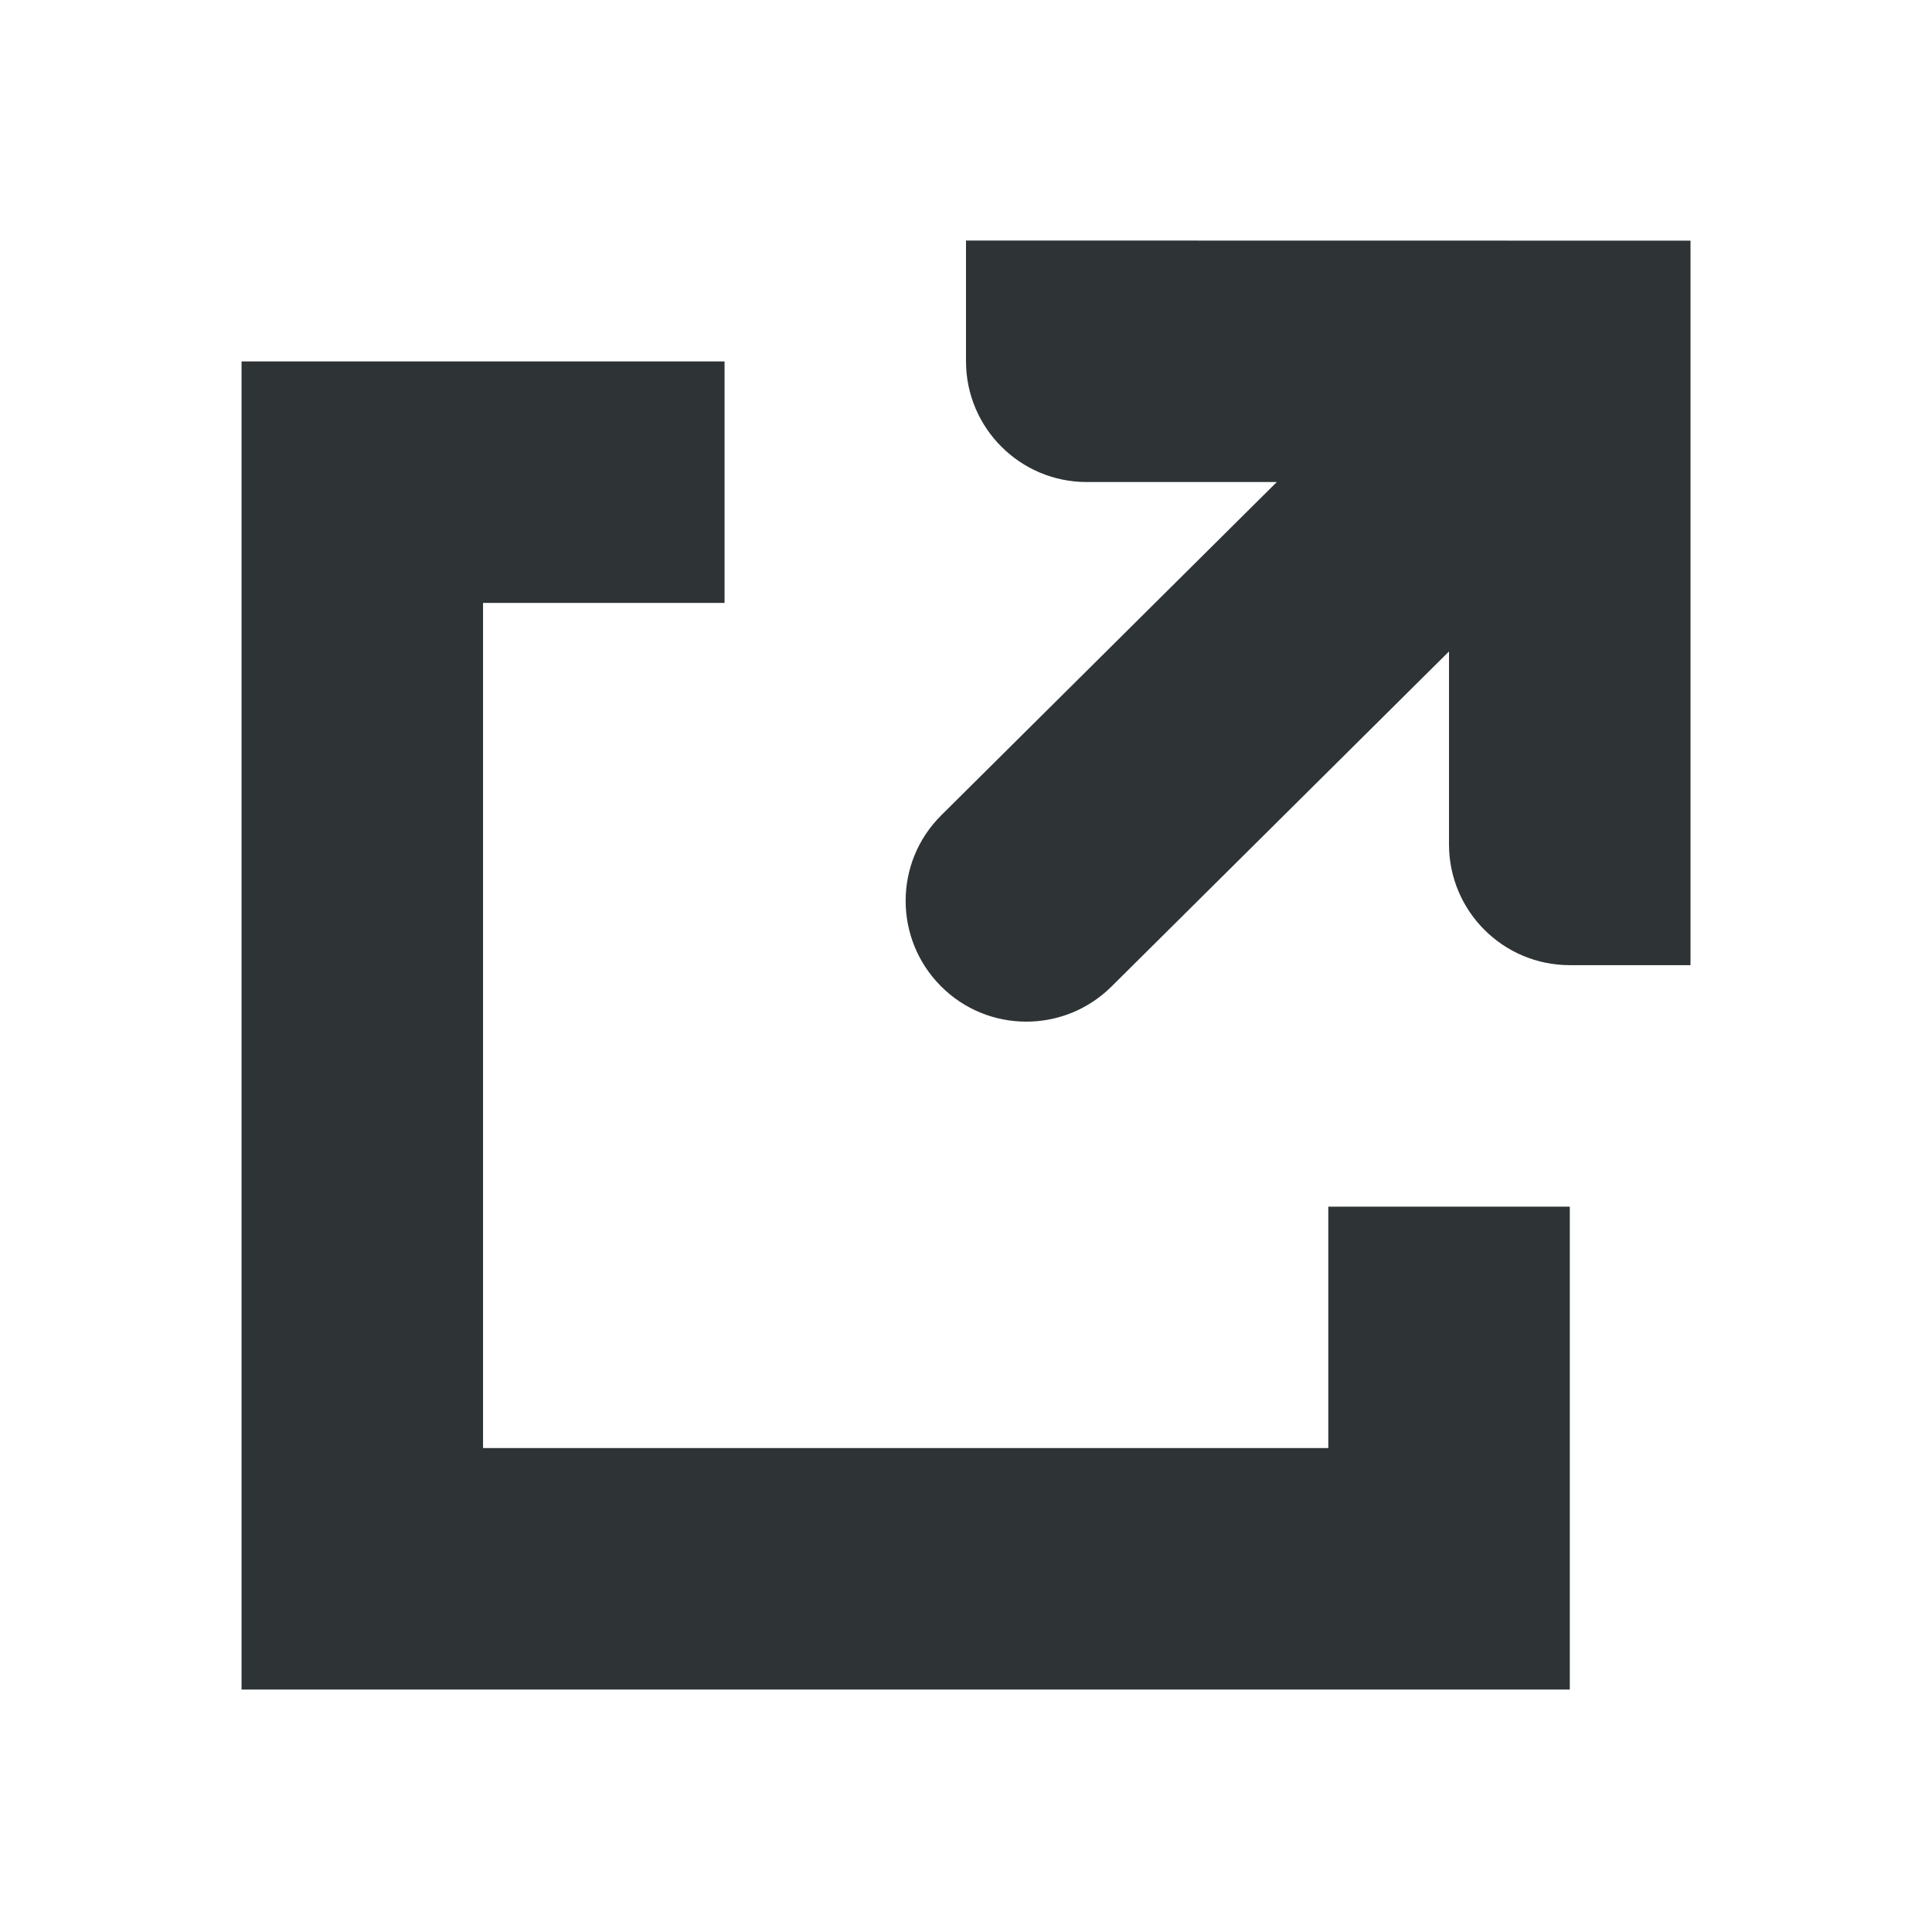
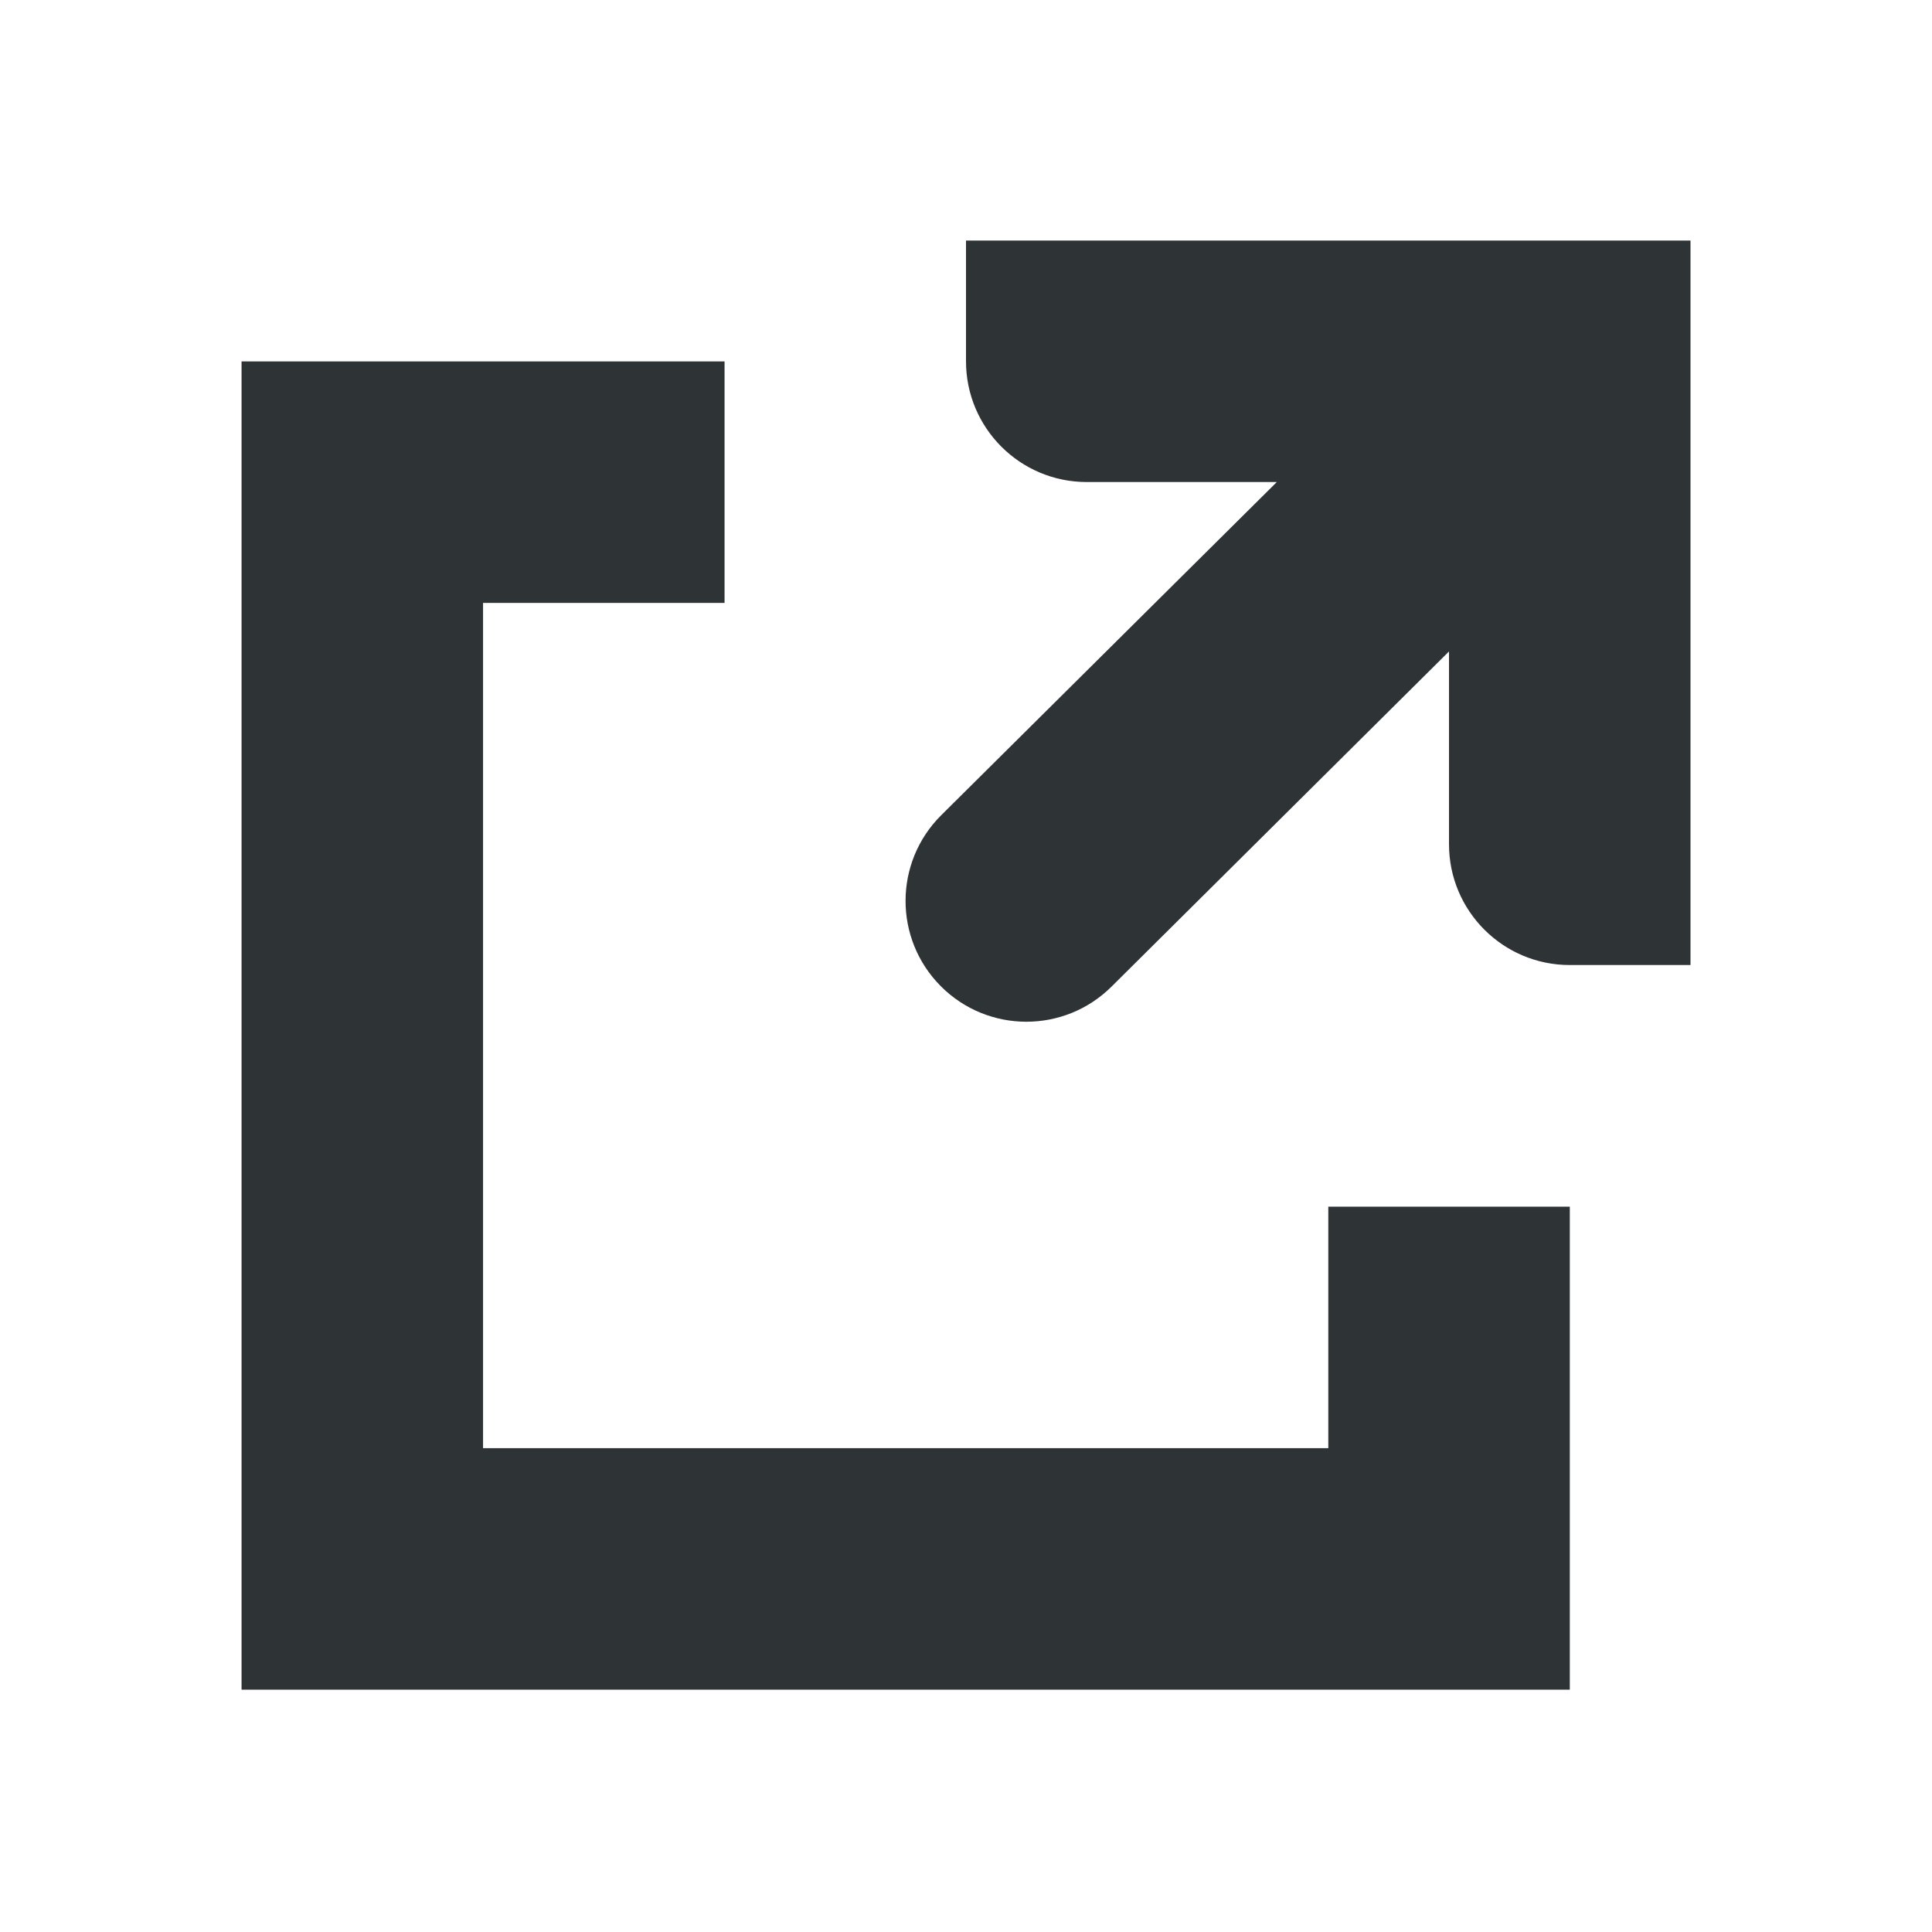
- <svg xmlns="http://www.w3.org/2000/svg" width="16px" height="16px" viewBox="0 0 16 16" version="1.1" id="svg13">
-   <defs id="defs17" />
-   <g id="g11496-6" style="fill:#2e3436;fill-opacity:1" transform="translate(-8981.103,-2151.255)">
-     <path id="path11492-4" d="m 8983.103,2154.248 v 10.999 h 11 v -3.999 h -2 v 1.999 h -7 v -6.999 h 2 v -2 z" style="color:#000000;font-style:normal;font-variant:normal;font-weight:normal;font-stretch:normal;font-size:medium;line-height:normal;font-family:sans-serif;font-variant-ligatures:normal;font-variant-position:normal;font-variant-caps:normal;font-variant-numeric:normal;font-variant-alternates:normal;font-variant-east-asian:normal;font-feature-settings:normal;font-variation-settings:normal;text-indent:0;text-align:start;text-decoration:none;text-decoration-line:none;text-decoration-style:solid;text-decoration-color:#000000;letter-spacing:normal;word-spacing:normal;text-transform:none;writing-mode:lr-tb;direction:ltr;text-orientation:mixed;dominant-baseline:auto;baseline-shift:baseline;text-anchor:start;white-space:normal;shape-padding:0;shape-margin:0;inline-size:0;clip-rule:nonzero;display:inline;overflow:visible;visibility:visible;opacity:1;isolation:auto;mix-blend-mode:normal;color-interpolation:sRGB;color-interpolation-filters:linearRGB;solid-color:#000000;solid-opacity:1;vector-effect:none;fill:#2e3436;fill-opacity:1;fill-rule:nonzero;stroke:none;stroke-width:2;stroke-linecap:butt;stroke-linejoin:miter;stroke-miterlimit:4;stroke-dasharray:none;stroke-dashoffset:0;stroke-opacity:1;color-rendering:auto;image-rendering:auto;shape-rendering:auto;text-rendering:auto;enable-background:accumulate;stop-color:#000000;stop-opacity:1" />
+ <svg xmlns="http://www.w3.org/2000/svg" width="16" height="16">
+   <g style="fill:#2e3436;fill-opacity:1">
+     <path d="M8983.103 2154.248v11h11v-4h-2v2h-7v-7h2v-2z" style="color:#000;font-style:normal;font-variant:normal;font-weight:400;font-stretch:normal;font-size:medium;line-height:normal;font-family:sans-serif;font-variant-ligatures:normal;font-variant-position:normal;font-variant-caps:normal;font-variant-numeric:normal;font-variant-alternates:normal;font-variant-east-asian:normal;font-feature-settings:normal;font-variation-settings:normal;text-indent:0;text-align:start;text-decoration:none;text-decoration-line:none;text-decoration-style:solid;text-decoration-color:#000;letter-spacing:normal;word-spacing:normal;text-transform:none;writing-mode:lr-tb;direction:ltr;text-orientation:mixed;dominant-baseline:auto;baseline-shift:baseline;text-anchor:start;white-space:normal;shape-padding:0;shape-margin:0;inline-size:0;clip-rule:nonzero;display:inline;overflow:visible;visibility:visible;opacity:1;isolation:auto;mix-blend-mode:normal;color-interpolation:sRGB;color-interpolation-filters:linearRGB;solid-color:#000;solid-opacity:1;vector-effect:none;fill:#2e3436;fill-opacity:1;fill-rule:nonzero;stroke:none;stroke-width:2;stroke-linecap:butt;stroke-linejoin:miter;stroke-miterlimit:4;stroke-dasharray:none;stroke-dashoffset:0;stroke-opacity:1;color-rendering:auto;image-rendering:auto;shape-rendering:auto;text-rendering:auto;enable-background:accumulate;stop-color:#000;stop-opacity:1" transform="translate(-8981.103 -2151.255)" />
  </g>
-   <g id="g3142" style="display:inline" transform="translate(-1005.875,62.24235)">
-     <path id="path12111" style="color:#000000;font-style:normal;font-variant:normal;font-weight:normal;font-stretch:normal;font-size:medium;line-height:normal;font-family:sans-serif;font-variant-ligatures:normal;font-variant-position:normal;font-variant-caps:normal;font-variant-numeric:normal;font-variant-alternates:normal;font-variant-east-asian:normal;font-feature-settings:normal;font-variation-settings:normal;text-indent:0;text-align:start;text-decoration:none;text-decoration-line:none;text-decoration-style:solid;text-decoration-color:#000000;letter-spacing:normal;word-spacing:normal;text-transform:none;writing-mode:lr-tb;direction:ltr;text-orientation:mixed;dominant-baseline:auto;baseline-shift:baseline;text-anchor:start;white-space:normal;shape-padding:0;shape-margin:0;inline-size:0;clip-rule:nonzero;display:inline;overflow:visible;visibility:visible;opacity:1;isolation:auto;mix-blend-mode:normal;color-interpolation:sRGB;color-interpolation-filters:linearRGB;solid-color:#000000;solid-opacity:1;vector-effect:none;fill:#2e3436;fill-opacity:1;fill-rule:nonzero;stroke:none;stroke-linecap:round;stroke-linejoin:round;stroke-miterlimit:4;stroke-dasharray:none;stroke-dashoffset:0;stroke-opacity:1;marker:none;color-rendering:auto;image-rendering:auto;shape-rendering:auto;text-rendering:auto;enable-background:new;stop-color:#000000;stop-opacity:1" d="m 8,1.992 v 1 c 0,0.552 0.448,1 1,1 h 1.574 L 7.795,6.752 c -0.392,0.389 -0.393,1.022 -0.004,1.414 0.389,0.392 1.022,0.393 1.414,0.004 L 12,5.395 v 1.598 c 0,0.552 0.448,1 1,1 h 1 v -6 z" transform="translate(1005.875,-62.24235)" />
+   <g style="display:inline">
+     <path style="color:#000;font-style:normal;font-variant:normal;font-weight:400;font-stretch:normal;font-size:medium;line-height:normal;font-family:sans-serif;font-variant-ligatures:normal;font-variant-position:normal;font-variant-caps:normal;font-variant-numeric:normal;font-variant-alternates:normal;font-variant-east-asian:normal;font-feature-settings:normal;font-variation-settings:normal;text-indent:0;text-align:start;text-decoration:none;text-decoration-line:none;text-decoration-style:solid;text-decoration-color:#000;letter-spacing:normal;word-spacing:normal;text-transform:none;writing-mode:lr-tb;direction:ltr;text-orientation:mixed;dominant-baseline:auto;baseline-shift:baseline;text-anchor:start;white-space:normal;shape-padding:0;shape-margin:0;inline-size:0;clip-rule:nonzero;display:inline;overflow:visible;visibility:visible;opacity:1;isolation:auto;mix-blend-mode:normal;color-interpolation:sRGB;color-interpolation-filters:linearRGB;solid-color:#000;solid-opacity:1;vector-effect:none;fill:#2e3436;fill-opacity:1;fill-rule:nonzero;stroke:none;stroke-linecap:round;stroke-linejoin:round;stroke-miterlimit:4;stroke-dasharray:none;stroke-dashoffset:0;stroke-opacity:1;marker:none;color-rendering:auto;image-rendering:auto;shape-rendering:auto;text-rendering:auto;enable-background:new;stop-color:#000;stop-opacity:1" d="M8 1.992v1a1 1 0 0 0 1 1h1.574l-2.78 2.76A1 1 0 0 0 9.206 8.17L12 5.395v1.597a1 1 0 0 0 1 1h1v-6z" />
  </g>
</svg>
